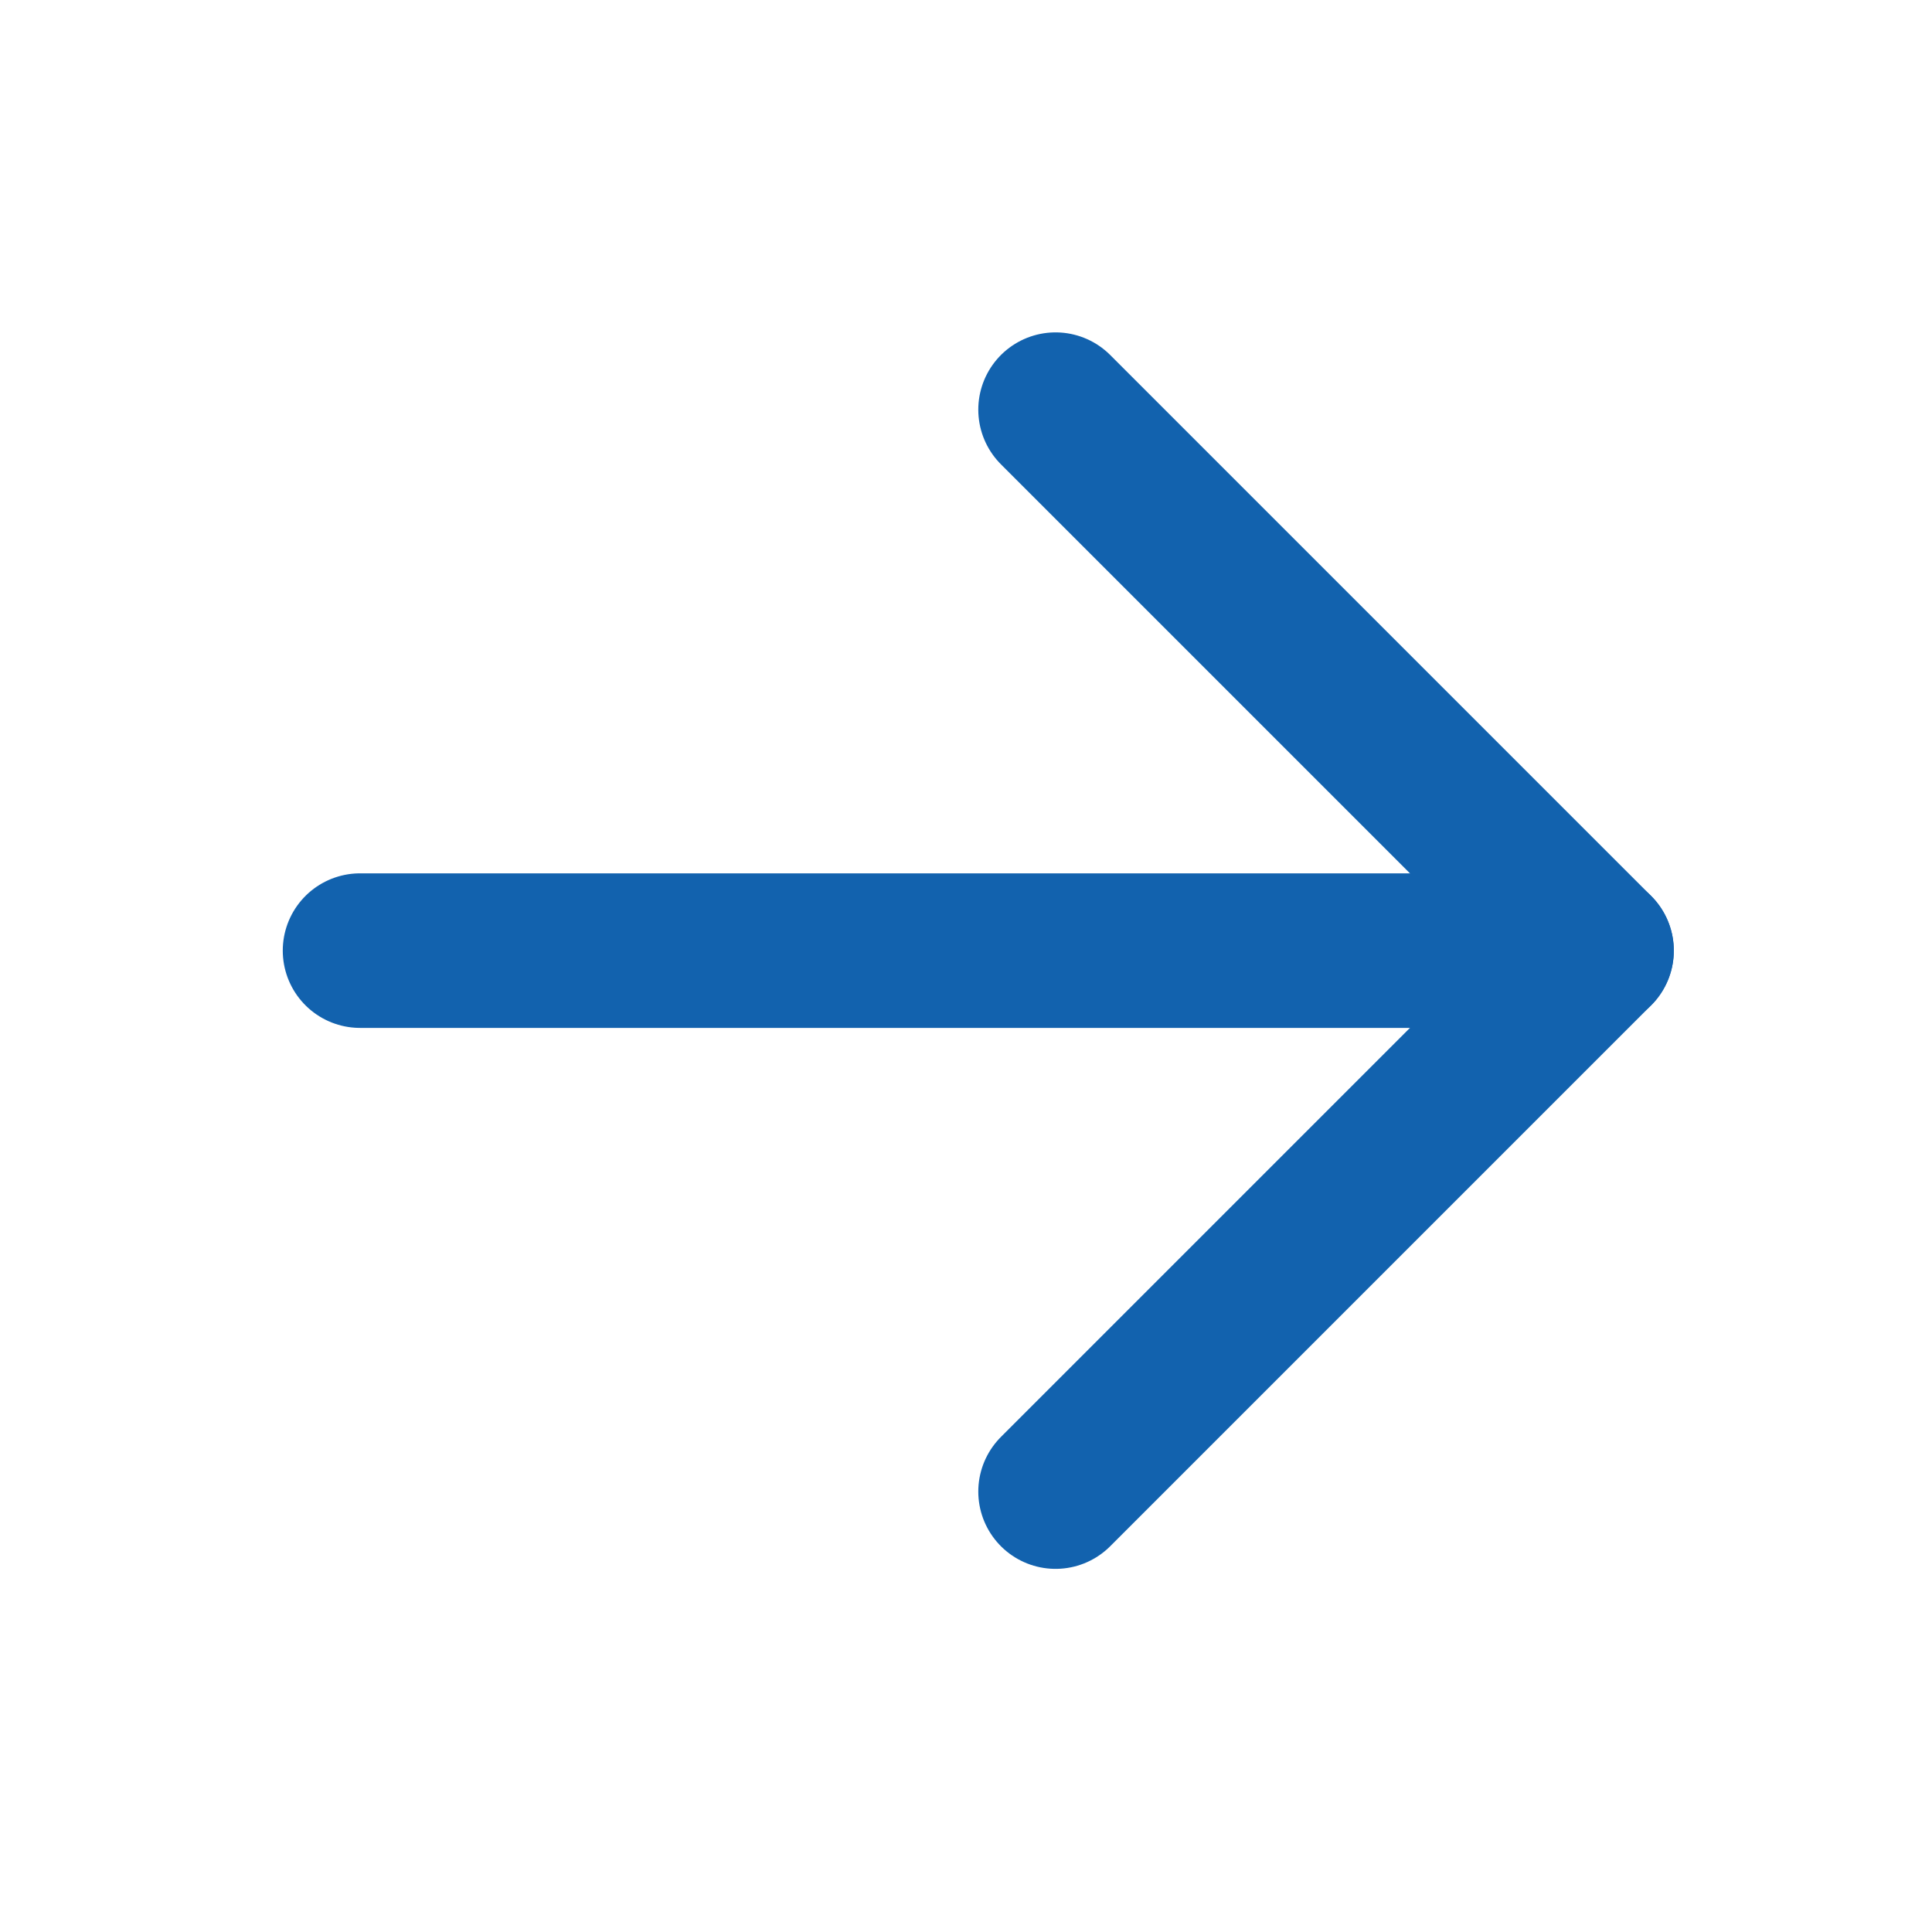
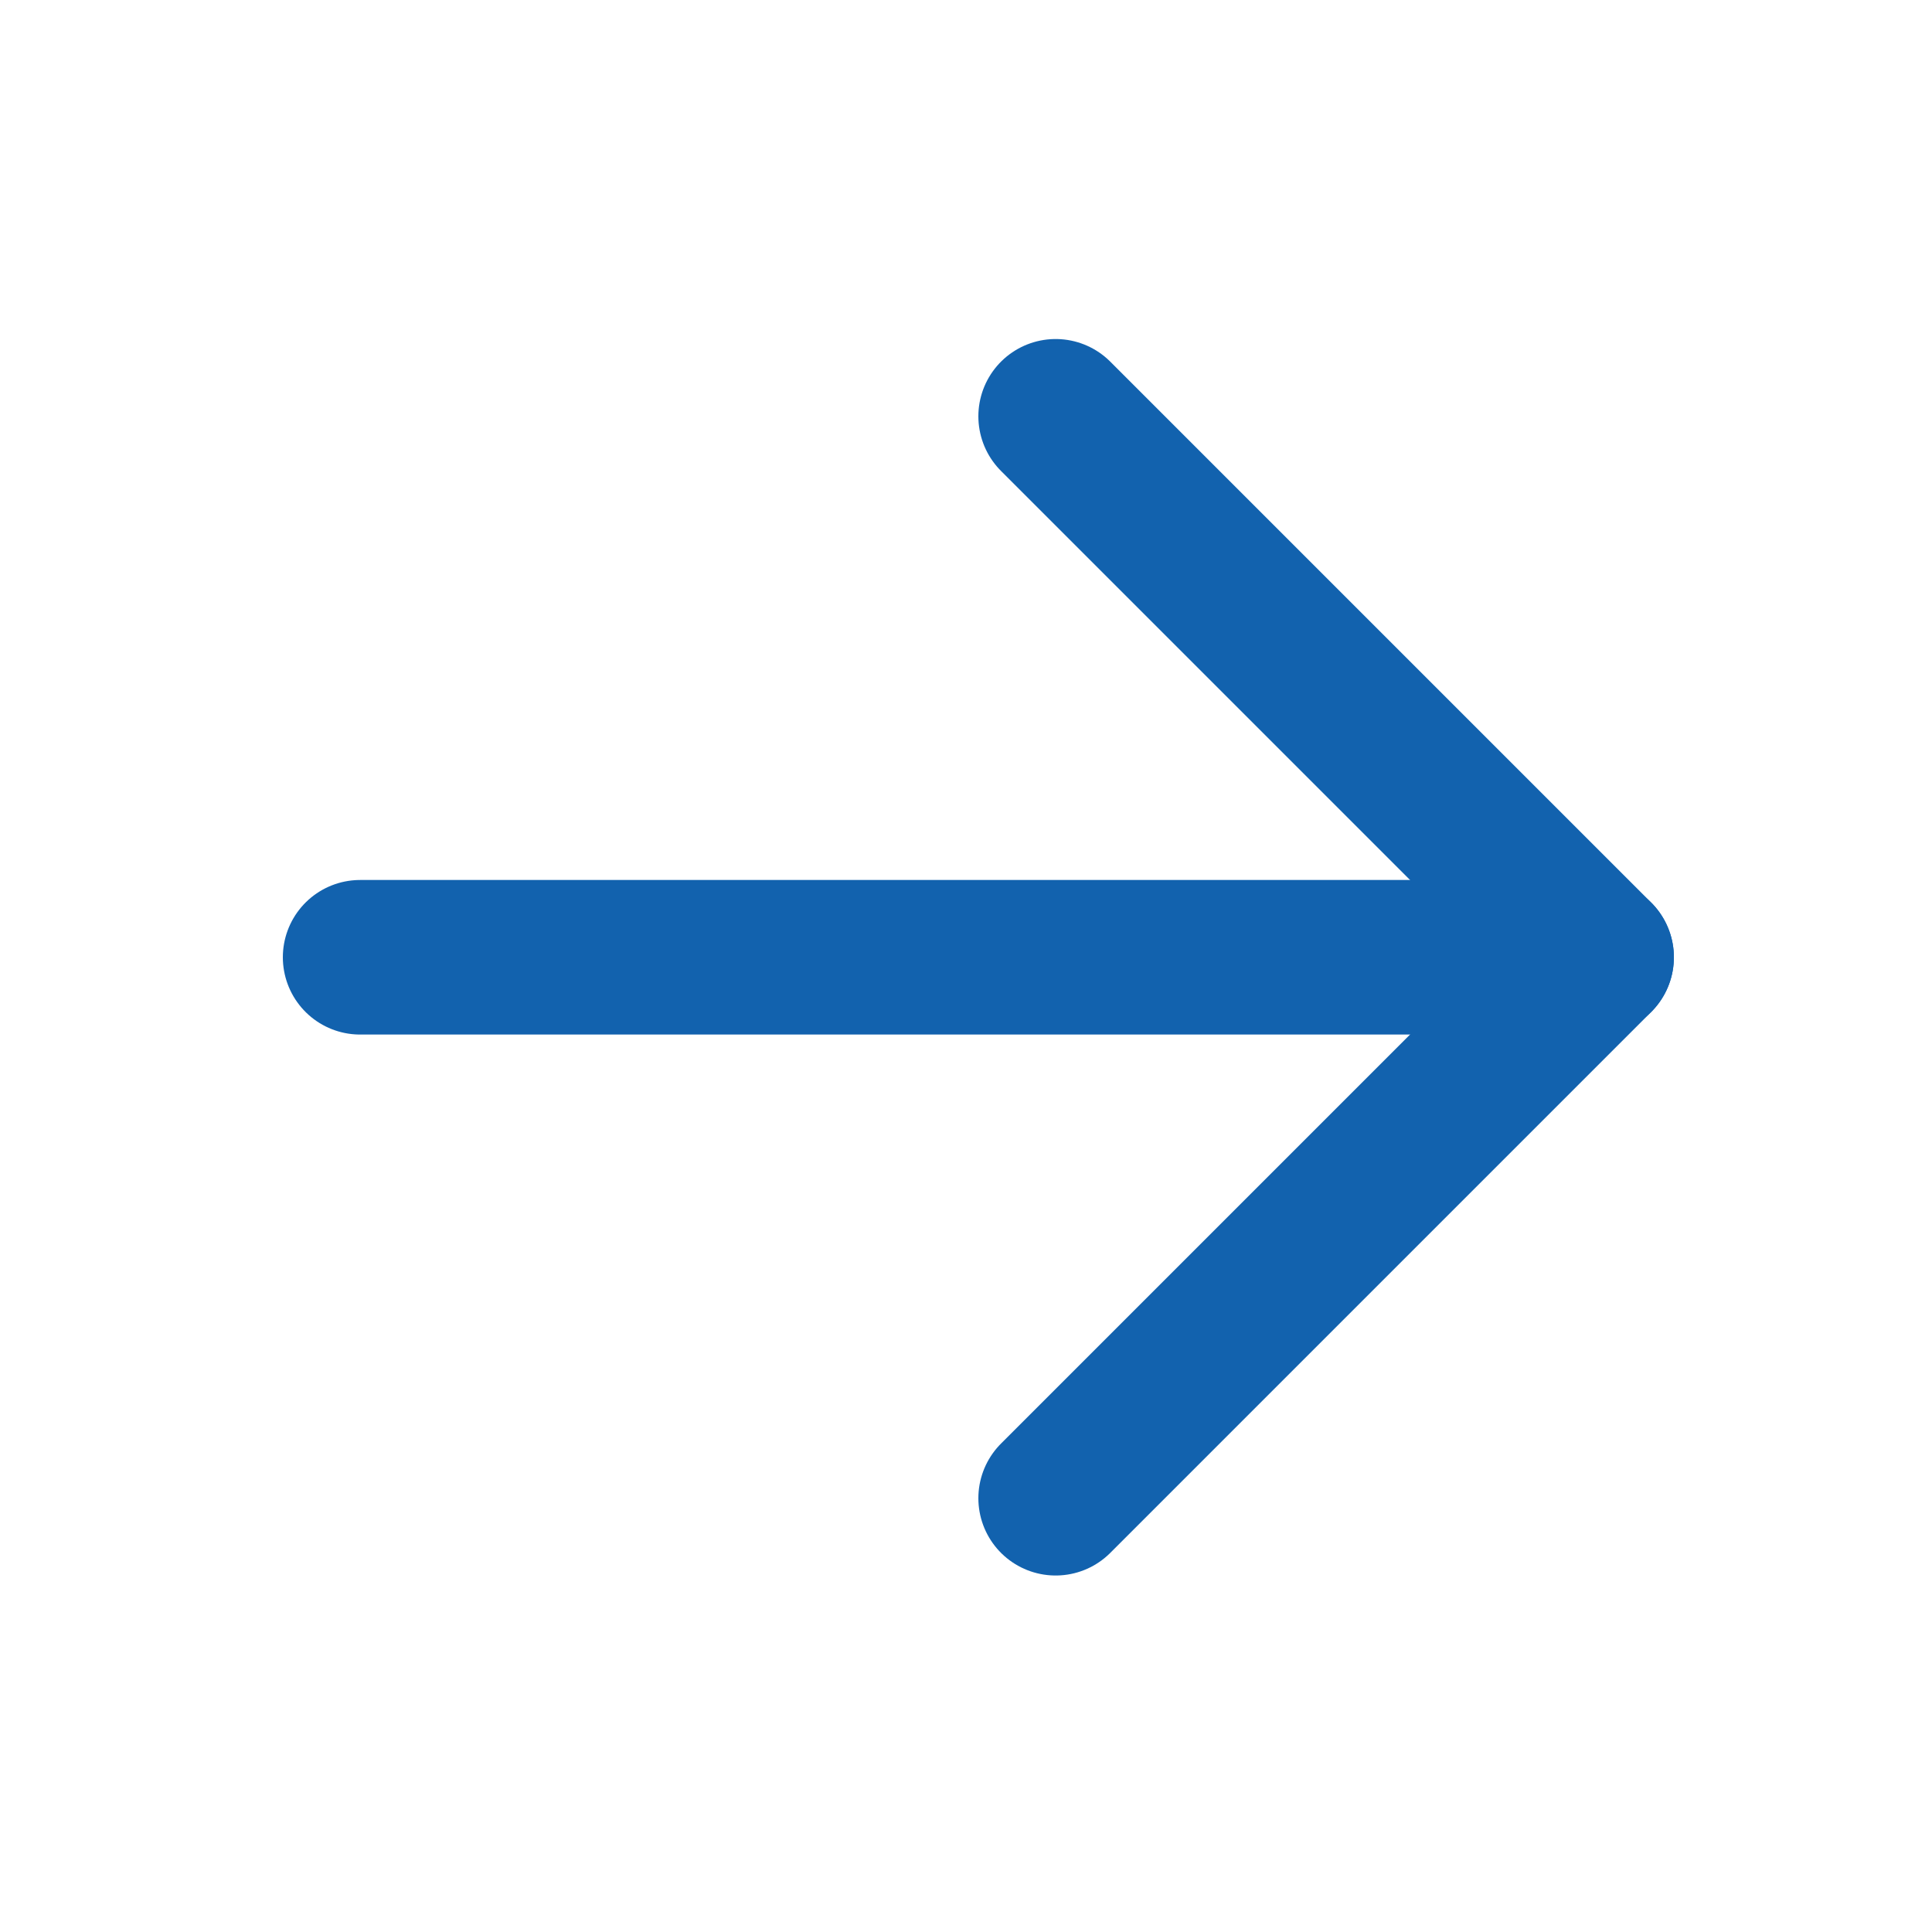
<svg xmlns="http://www.w3.org/2000/svg" width="25" height="25" viewBox="0 0 25 25" fill="none">
-   <path d="M4.659 12.301H20.659" stroke="#1262AE" stroke-width="2" stroke-linecap="round" stroke-linejoin="round" />
-   <path d="M13.659 5.301L20.659 12.301L13.659 19.301" stroke="#1262AE" stroke-width="2" stroke-linecap="round" stroke-linejoin="round" />
+   <path d="M4.66 12.387H20.66" stroke="#1262AE" stroke-width="2" stroke-linecap="round" stroke-linejoin="round" />
+   <path d="M13.66 5.387L20.66 12.387L13.66 19.387" stroke="#1262AE" stroke-width="2" stroke-linecap="round" stroke-linejoin="round" />
</svg>
